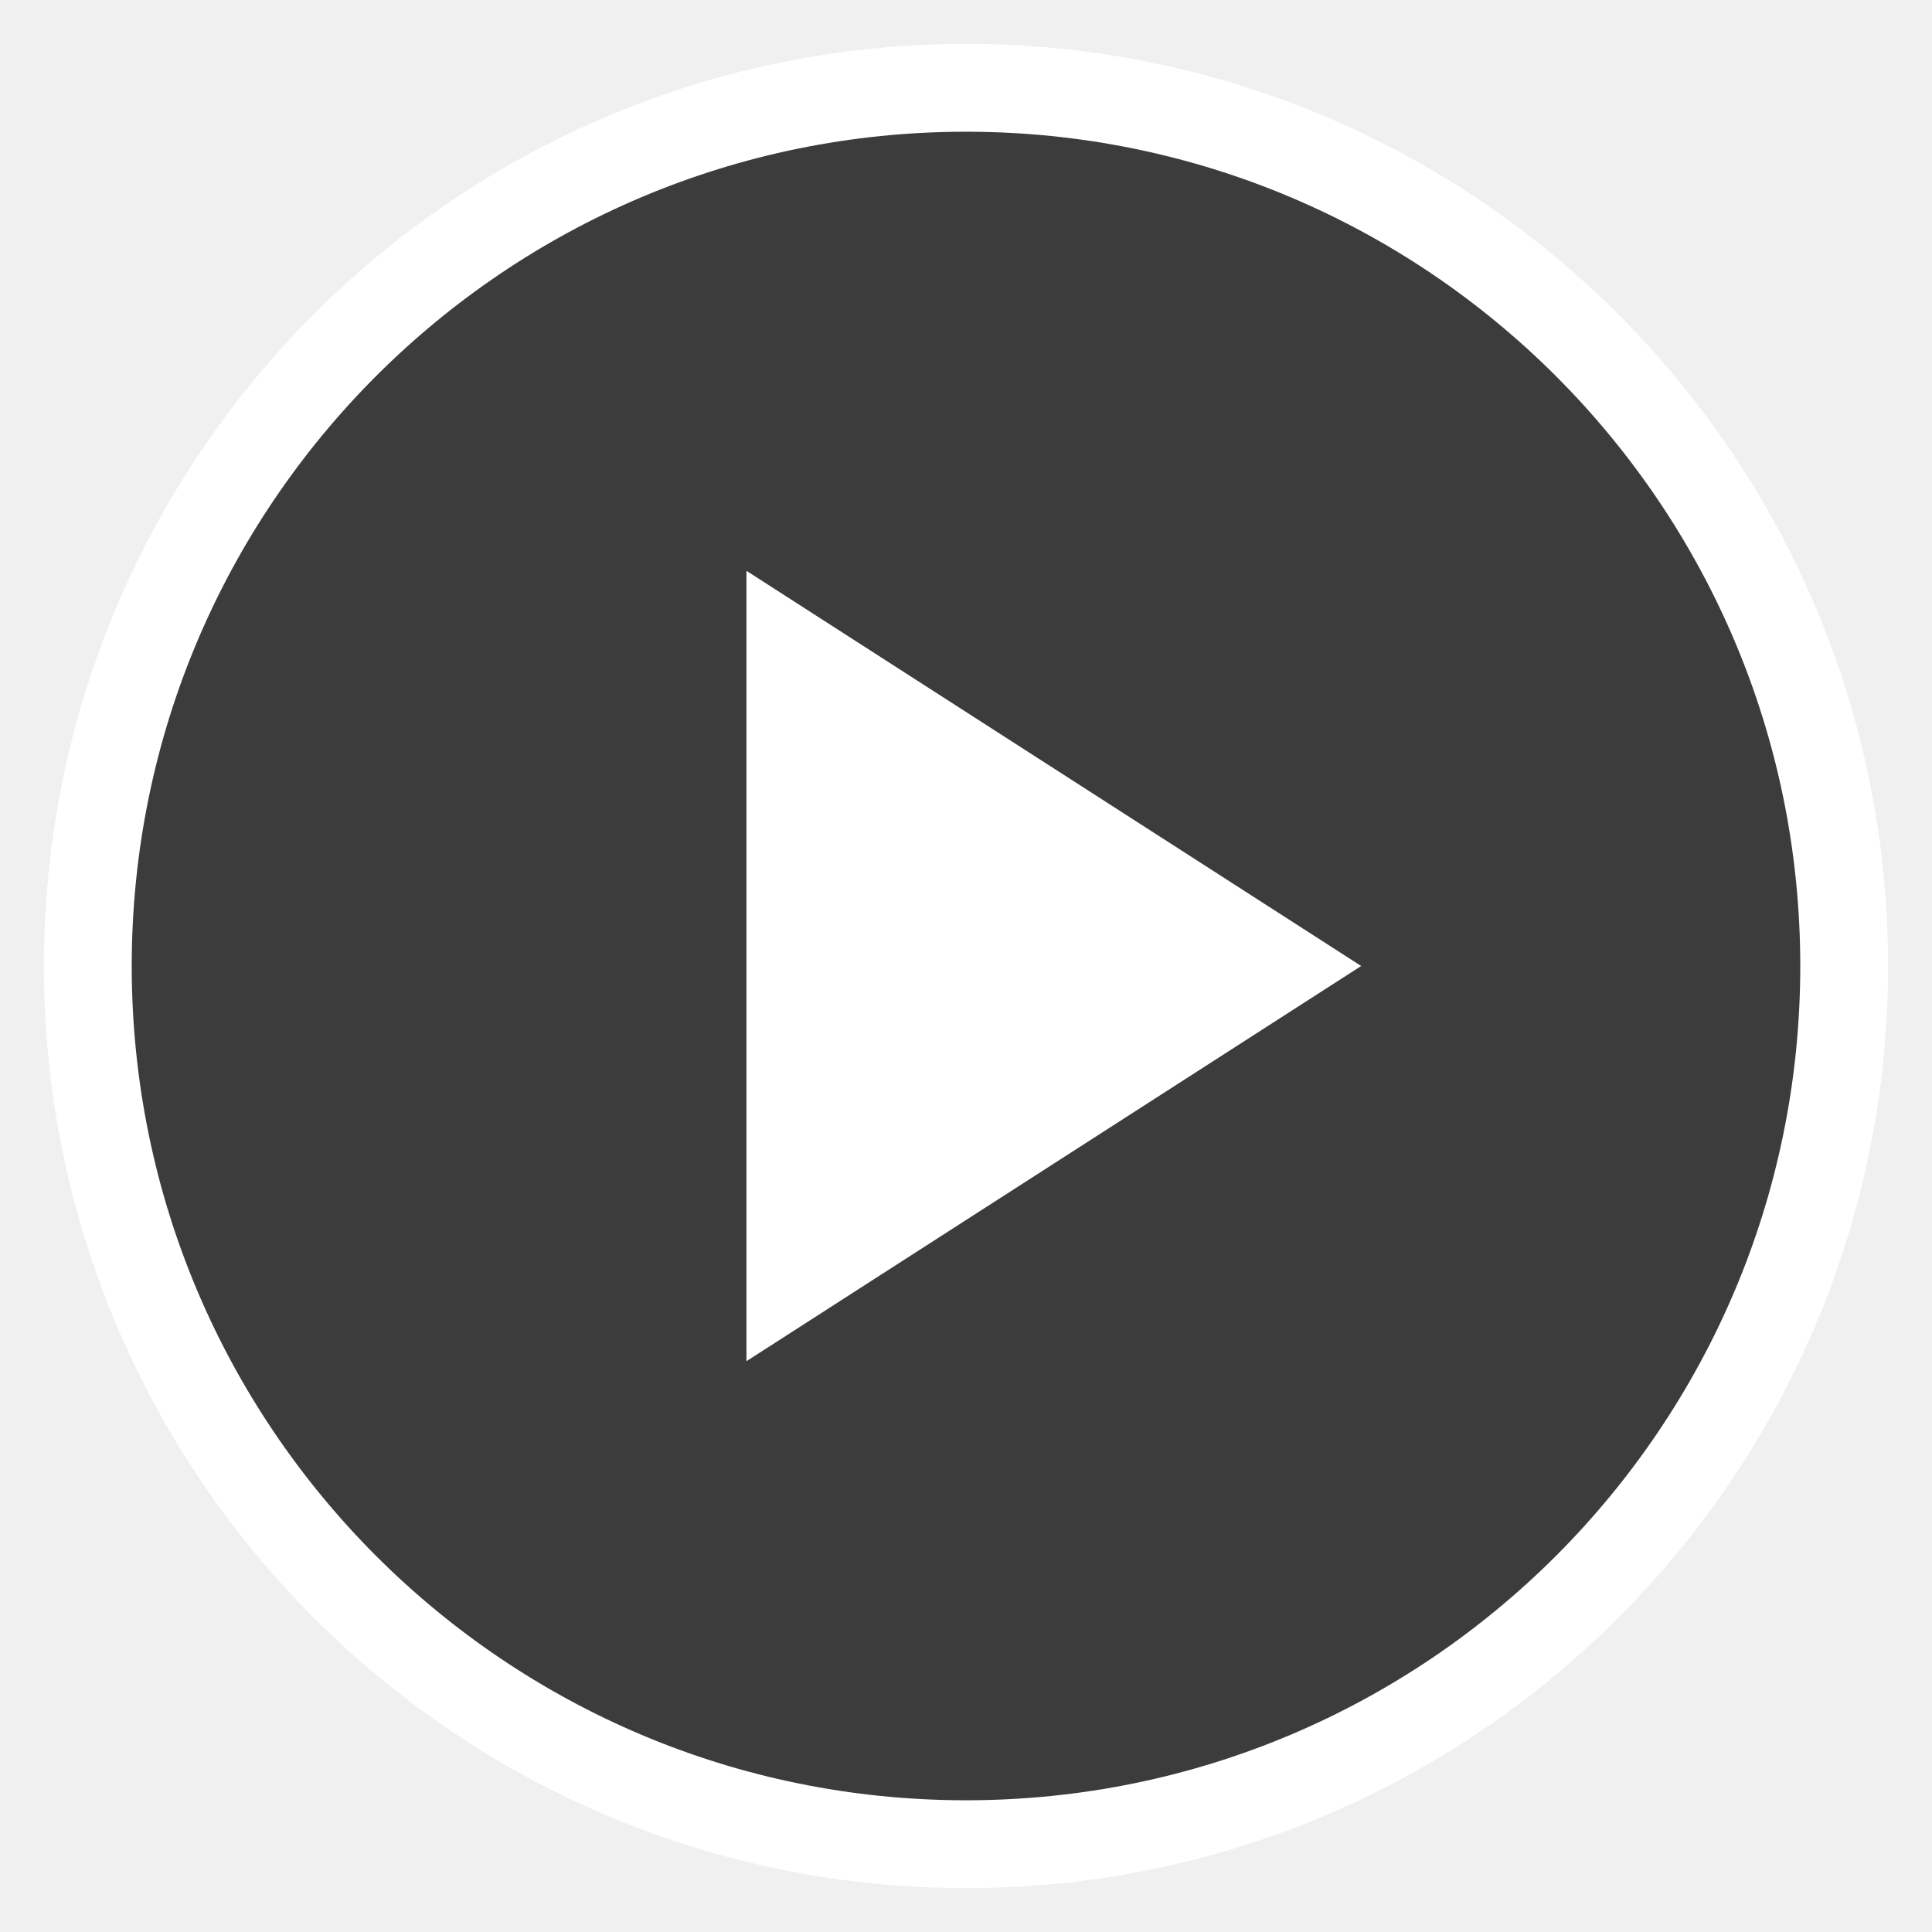
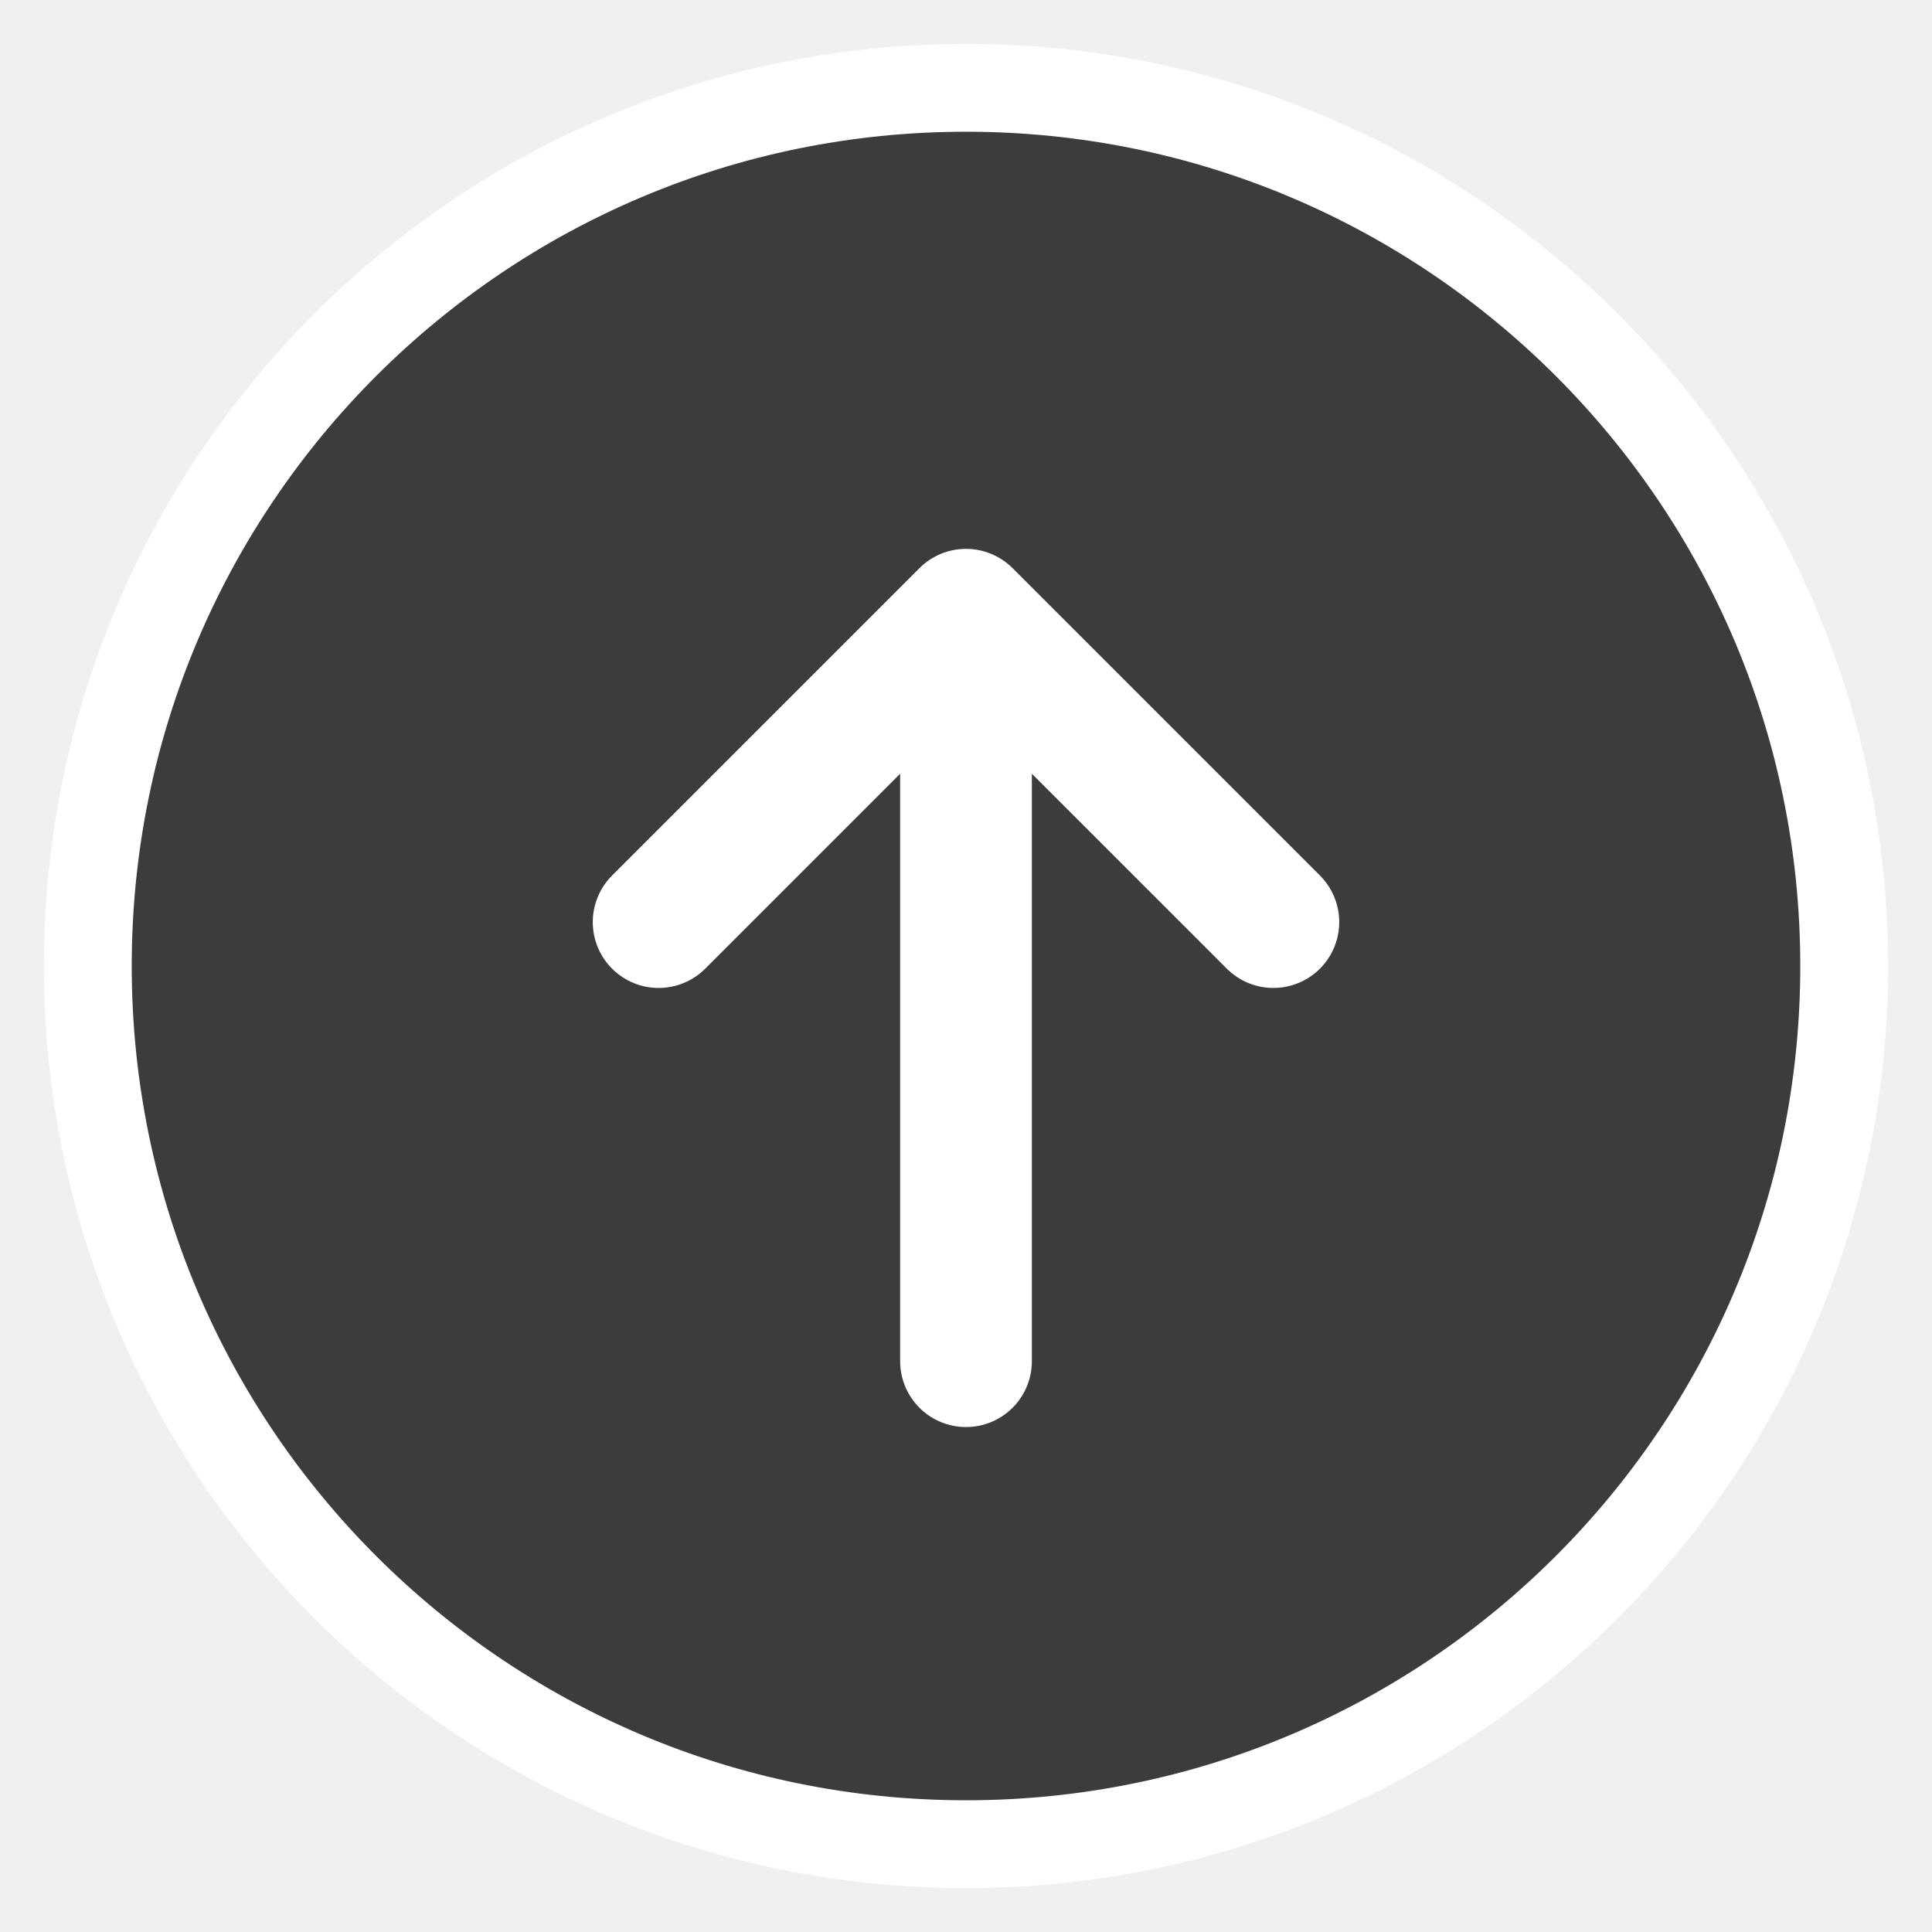
<svg xmlns="http://www.w3.org/2000/svg" width="100%" height="100%" viewBox="0 0 44 44" version="1.1" xml:space="preserve" style="fill-rule:evenodd;clip-rule:evenodd;">
-   <circle cx="22" cy="22" r="20" style="fill-opacity:0.75;stroke:white;stroke-width:2px;" />
-   <g transform="matrix(1,0,0,1,-1,0)">
-     <path d="M18,13L18,31L32,22L18,13Z" style="fill:white;fill-rule:nonzero;" />
+   <g transform="matrix(0,-1,1,0,0,44)">
+     <circle cx="22" cy="22" r="20" style="fill-opacity:0.75;stroke:white;stroke-width:2px;" />
+   </g>
+   <g transform="matrix(0,-1,1,0,0,44)">
+     <path d="M13,22L30,22M23,15L30,22L23,29" style="fill:none;fill-rule:nonzero;stroke:white;stroke-width:3px;stroke-linecap:round;stroke-linejoin:round;" />
  </g>
</svg>
